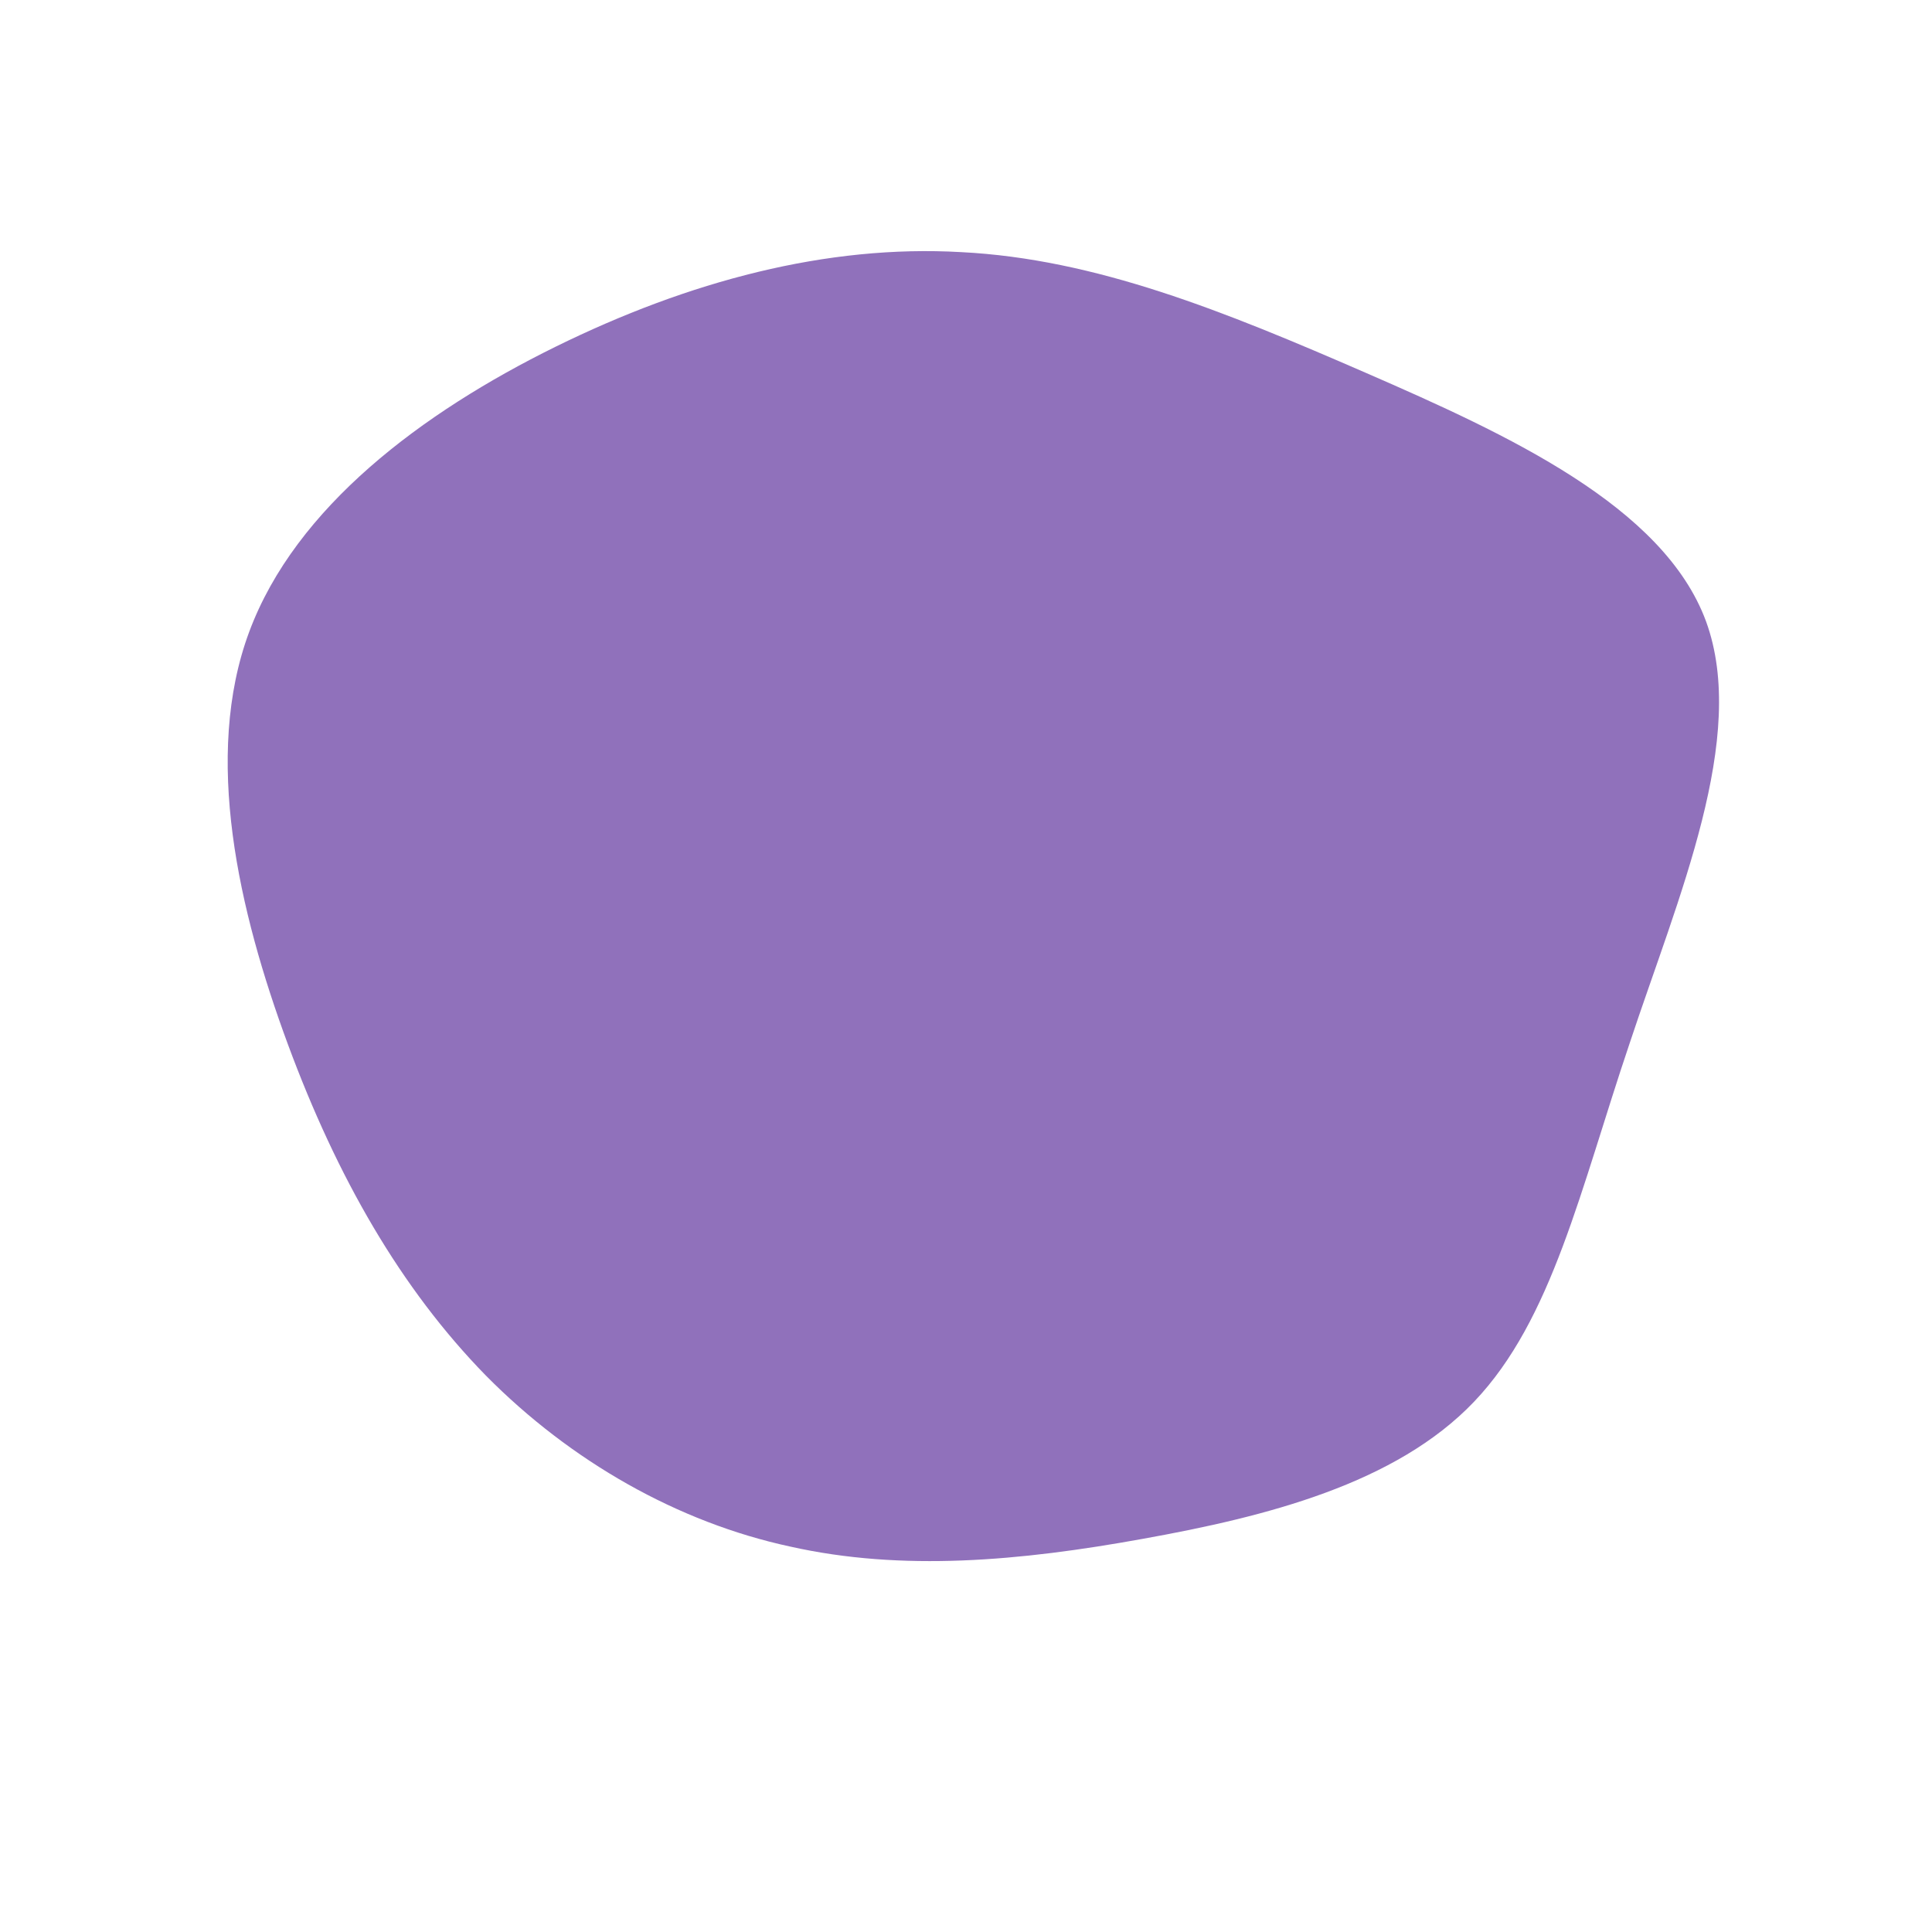
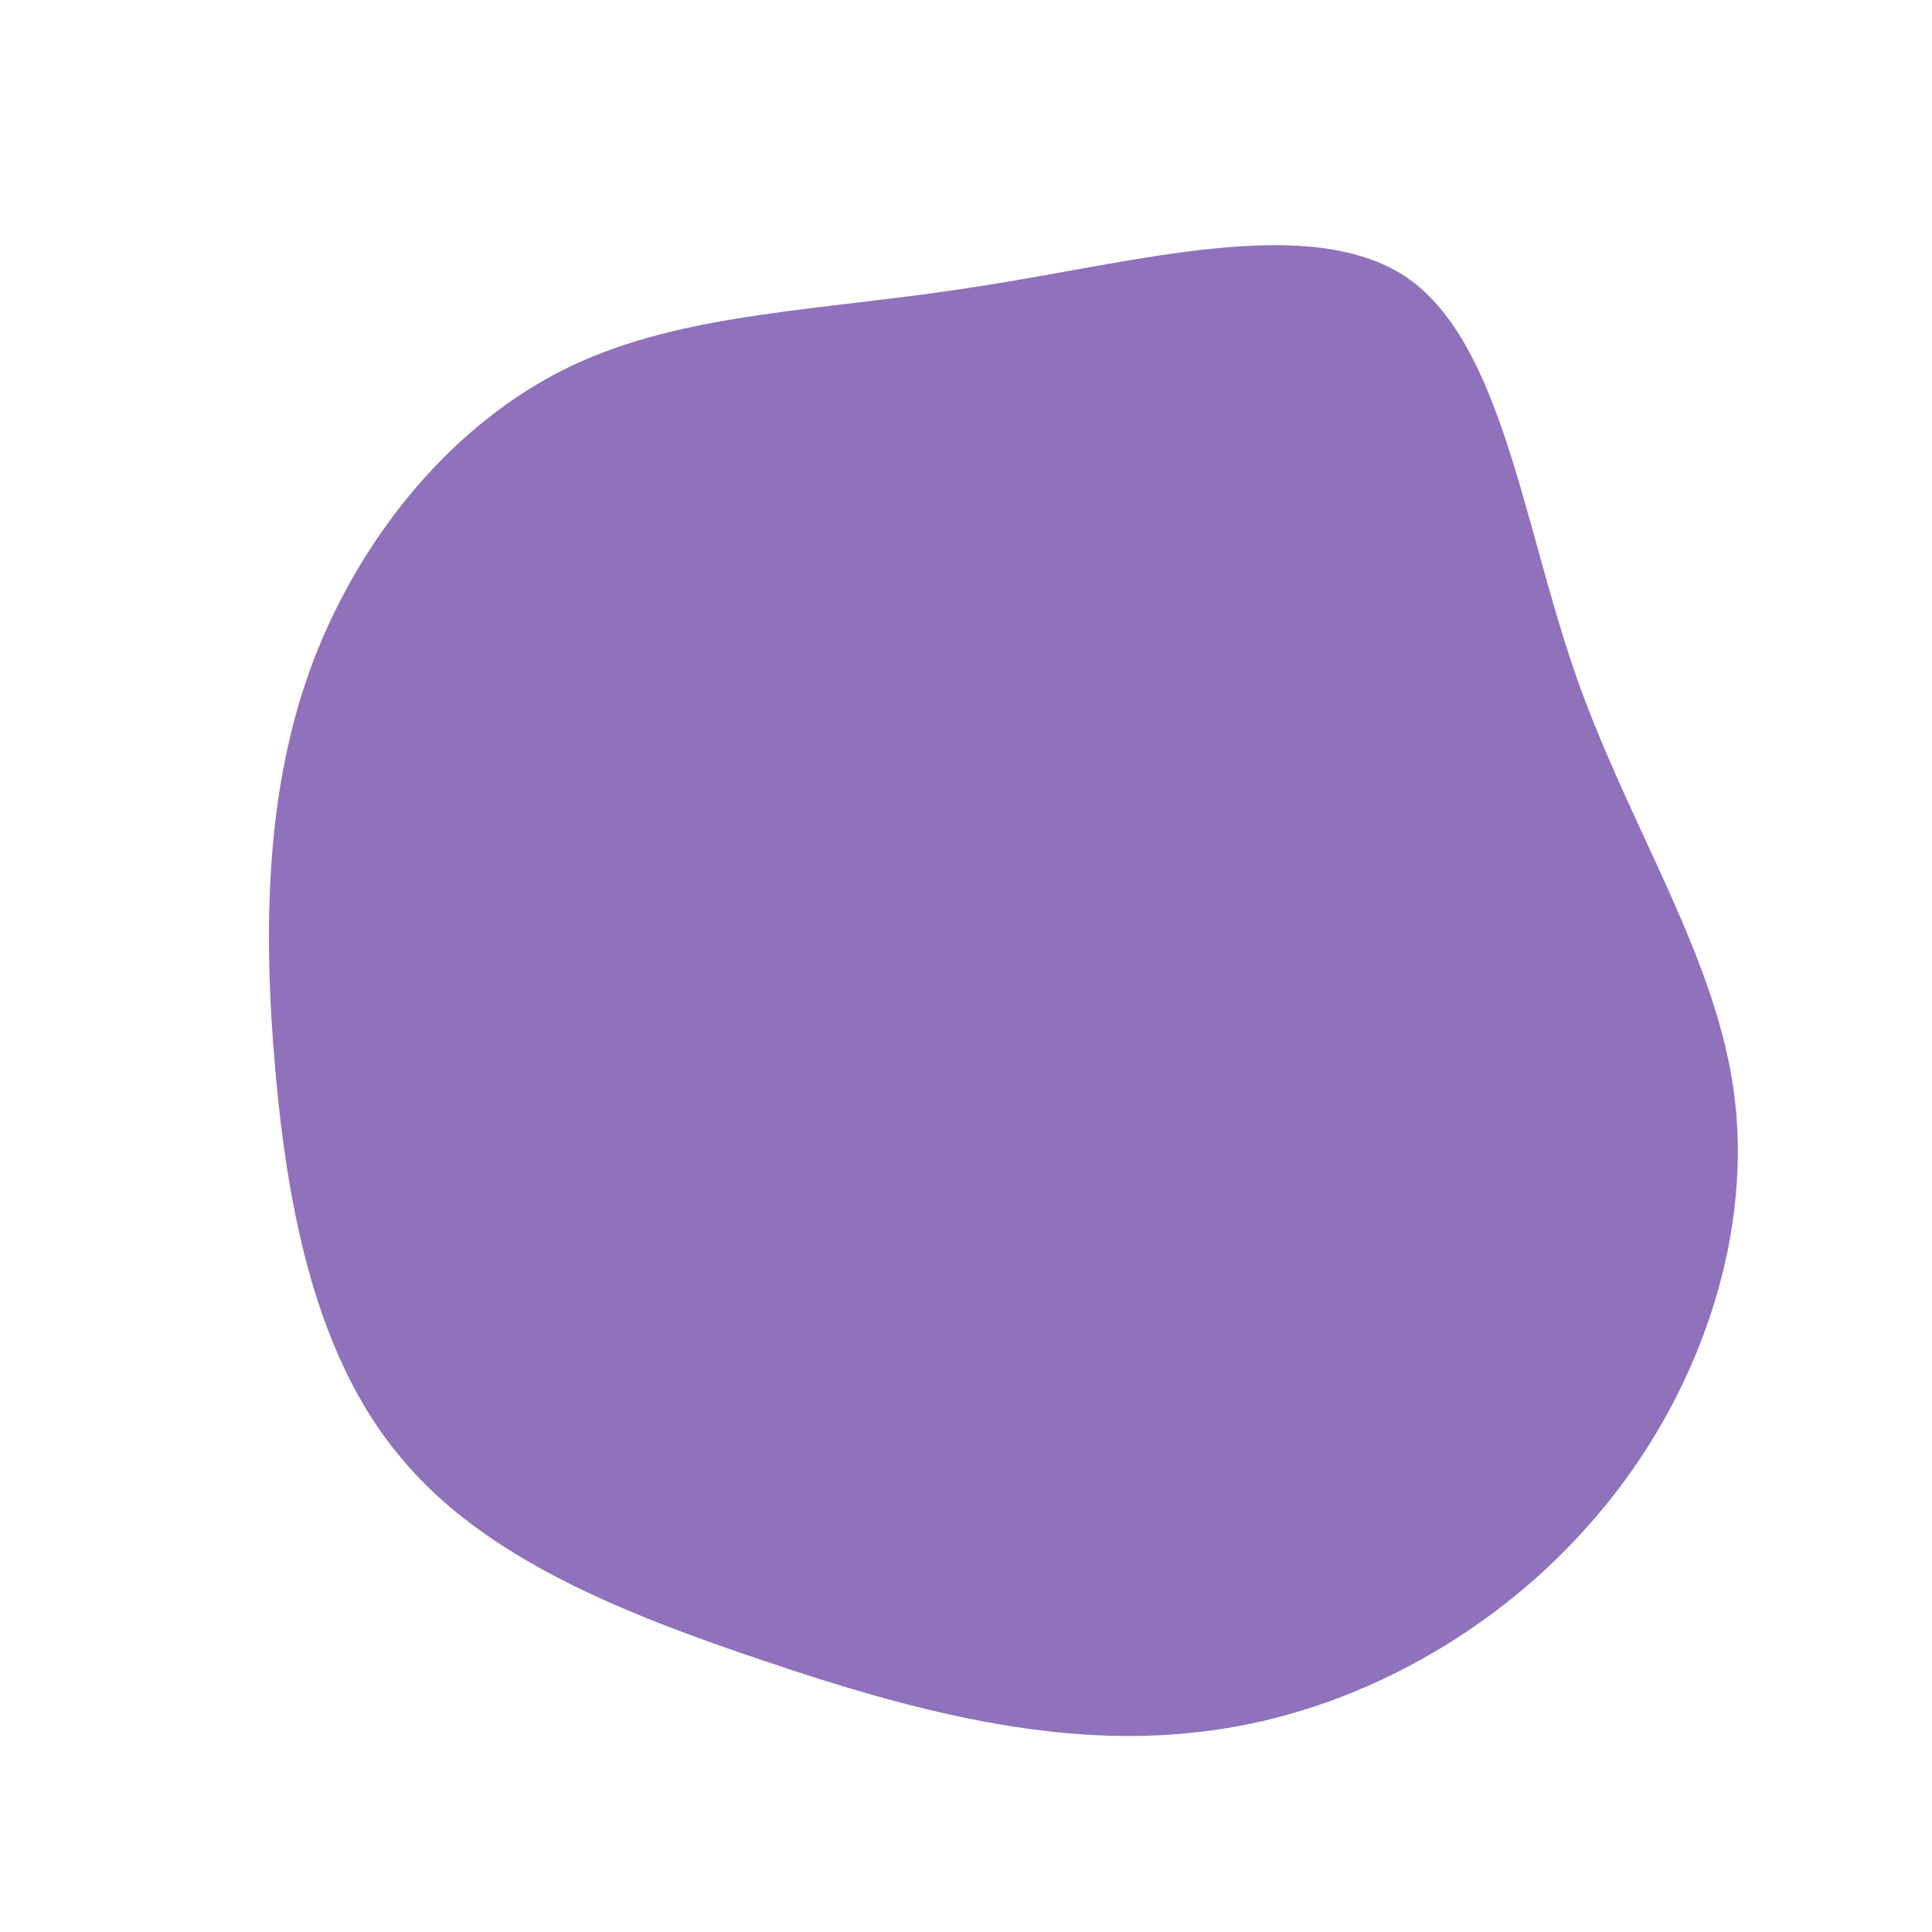
<svg xmlns="http://www.w3.org/2000/svg" viewBox="0 0 200 200">
-   <path fill="#9071BB" d="M41.4,-61.4C56.1,-55,72.2,-47.6,76.6,-35.7C81,-23.7,73.7,-7.1,68.7,8C63.6,23.1,60.7,36.6,52.6,45.1C44.5,53.6,31.1,57,18.3,59.3C5.6,61.6,-6.6,62.7,-18.2,60.1C-29.8,57.6,-40.9,51.3,-49.7,42.4C-58.5,33.4,-65.1,21.9,-70.2,8.1C-75.3,-5.7,-79,-21.7,-74.2,-34.6C-69.4,-47.5,-56.3,-57.3,-42.5,-64.1C-28.7,-70.9,-14.4,-74.7,-0.5,-73.9C13.4,-73.2,26.7,-67.8,41.4,-61.4Z" transform="translate(100 100)" />
+   <path fill="#9071BB" d="M45.6,-71.3C55.5,-64.5,57.6,-45.9,63.2,-29.9C68.8,-14,77.9,-0.7,79.6,13.9C81.3,28.6,75.7,44.7,65.4,56.8C55.1,69,40.1,77.3,24.9,79.2C9.6,81.2,-5.9,77,-20.7,72C-35.6,67,-49.9,61.3,-58.5,50.9C-67.2,40.6,-70.2,25.5,-71.5,10.8C-72.8,-4,-72.5,-18.5,-67.6,-31.5C-62.6,-44.6,-53.1,-56.2,-41.1,-62C-29.1,-67.8,-14.5,-67.8,1.6,-70.4C17.8,-72.9,35.6,-78,45.6,-71.3Z" transform="translate(100 100)" />
</svg>
